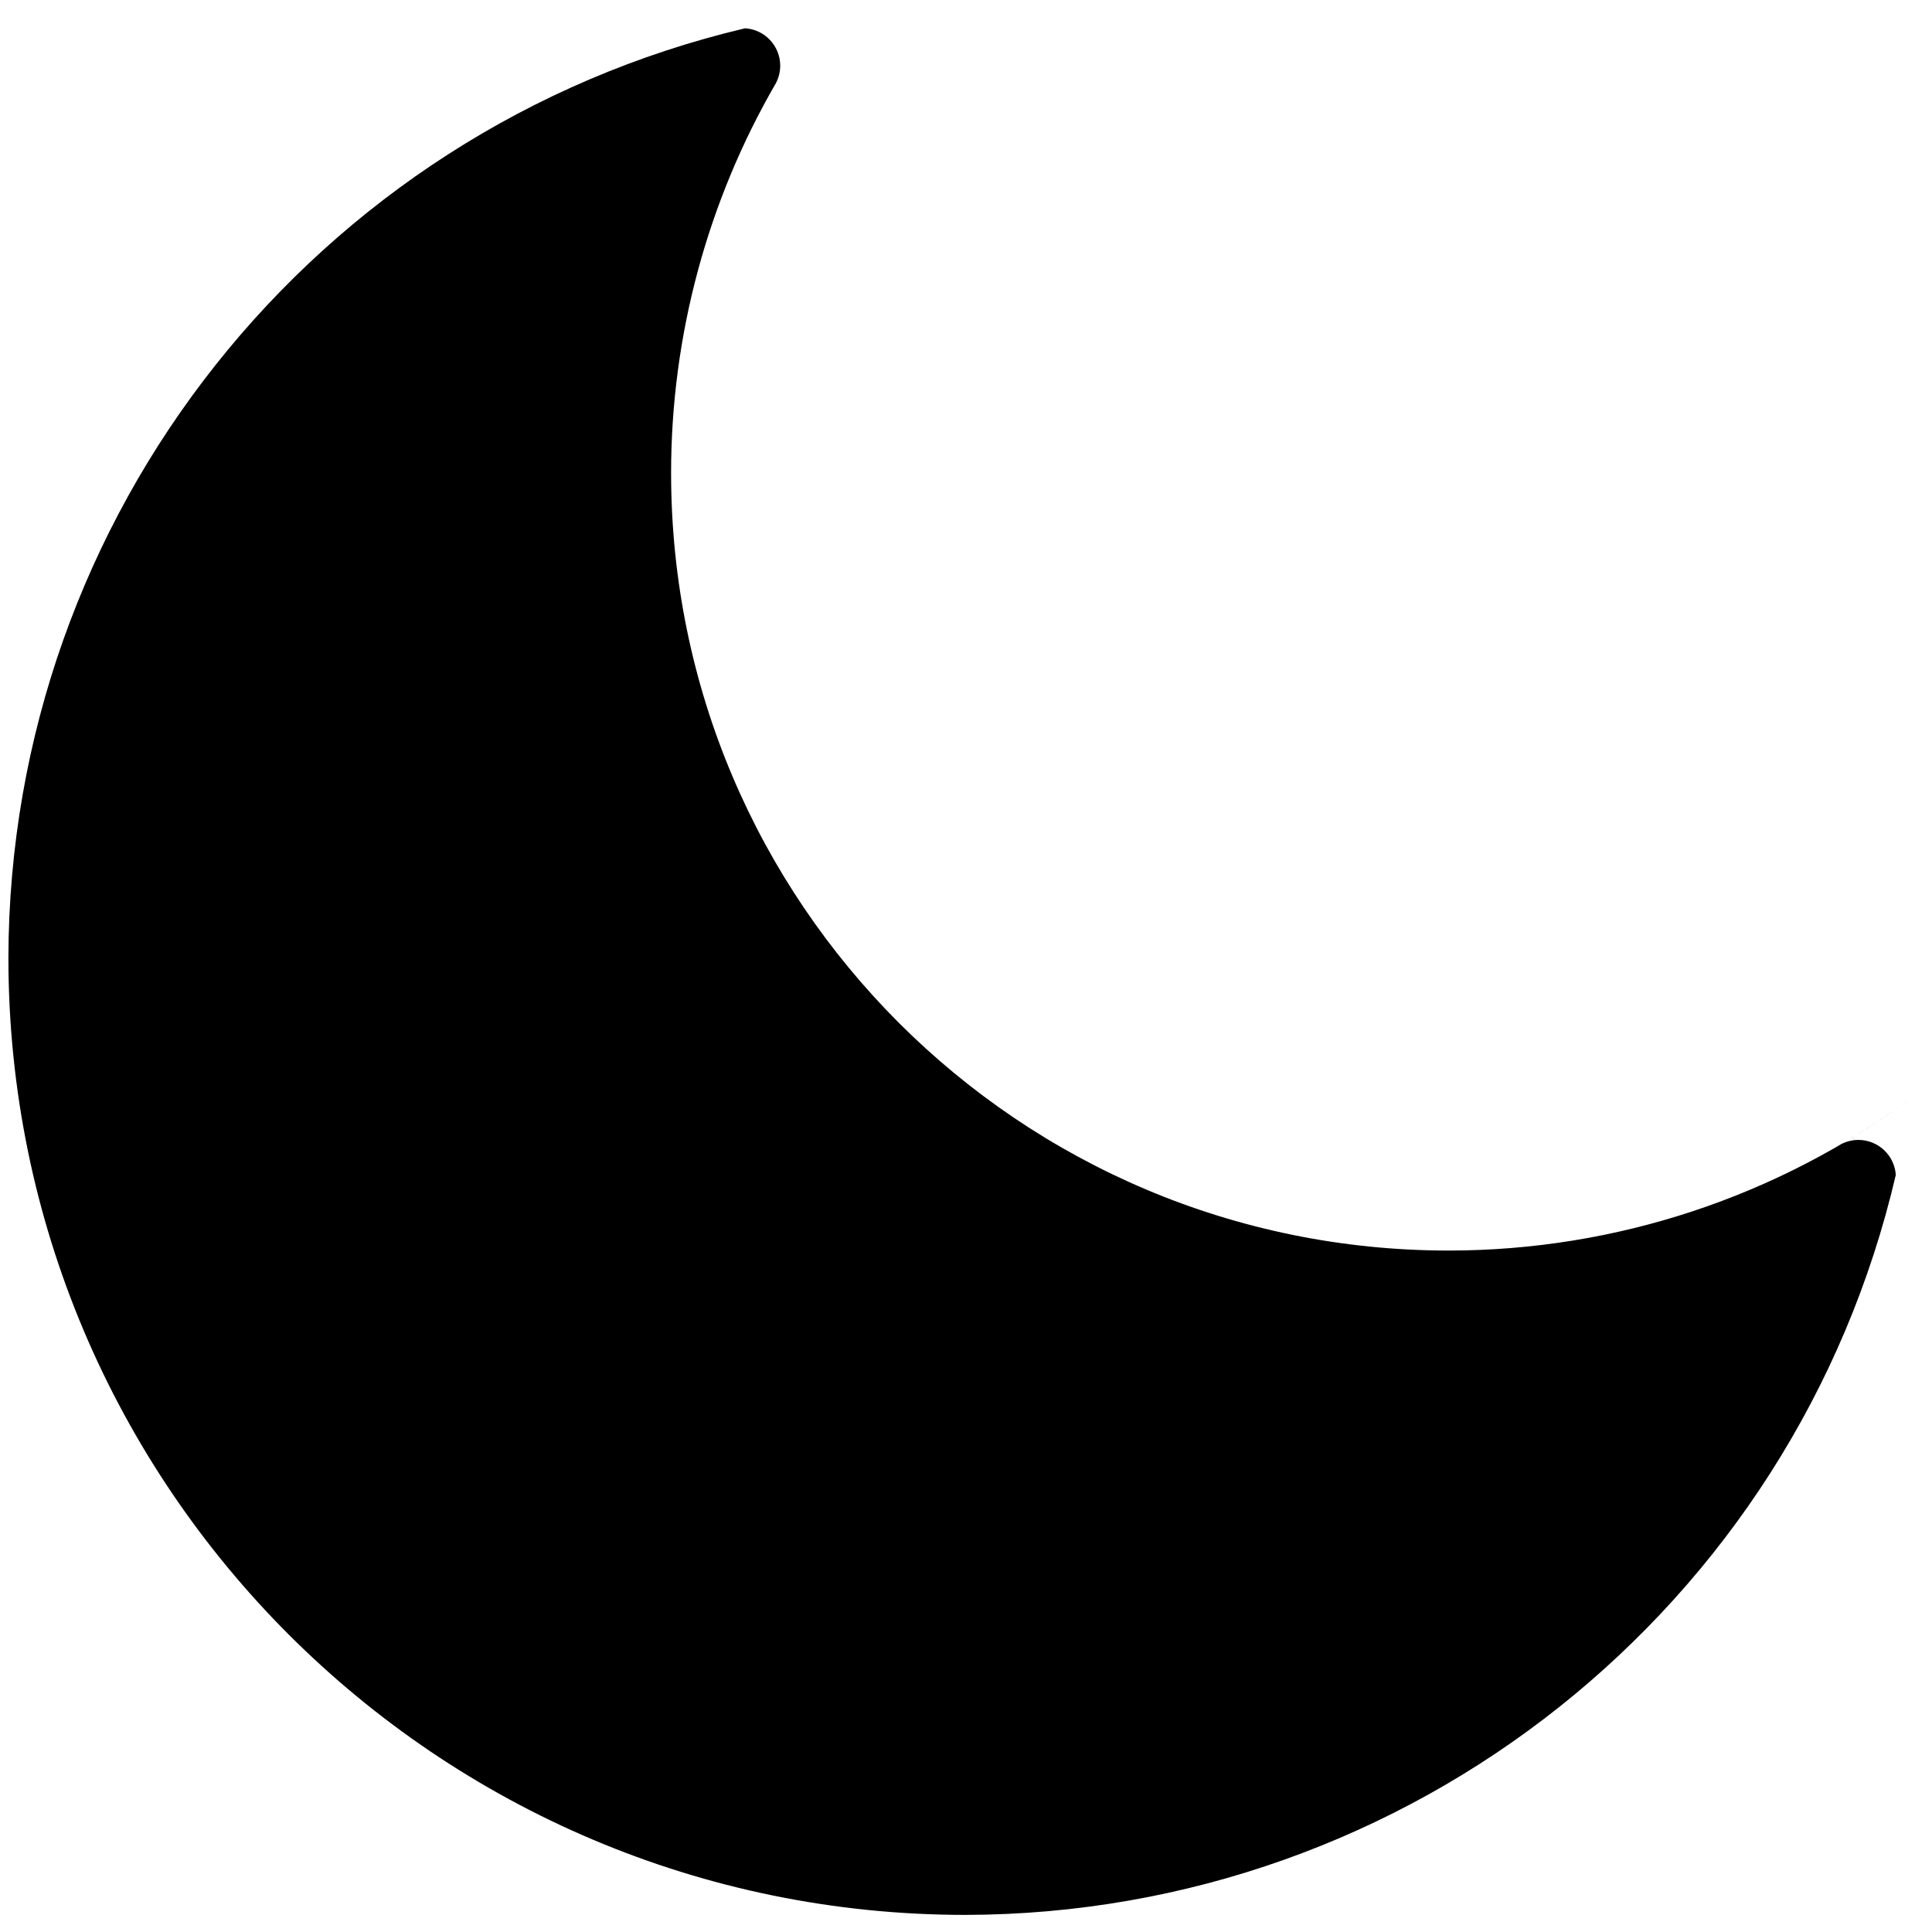
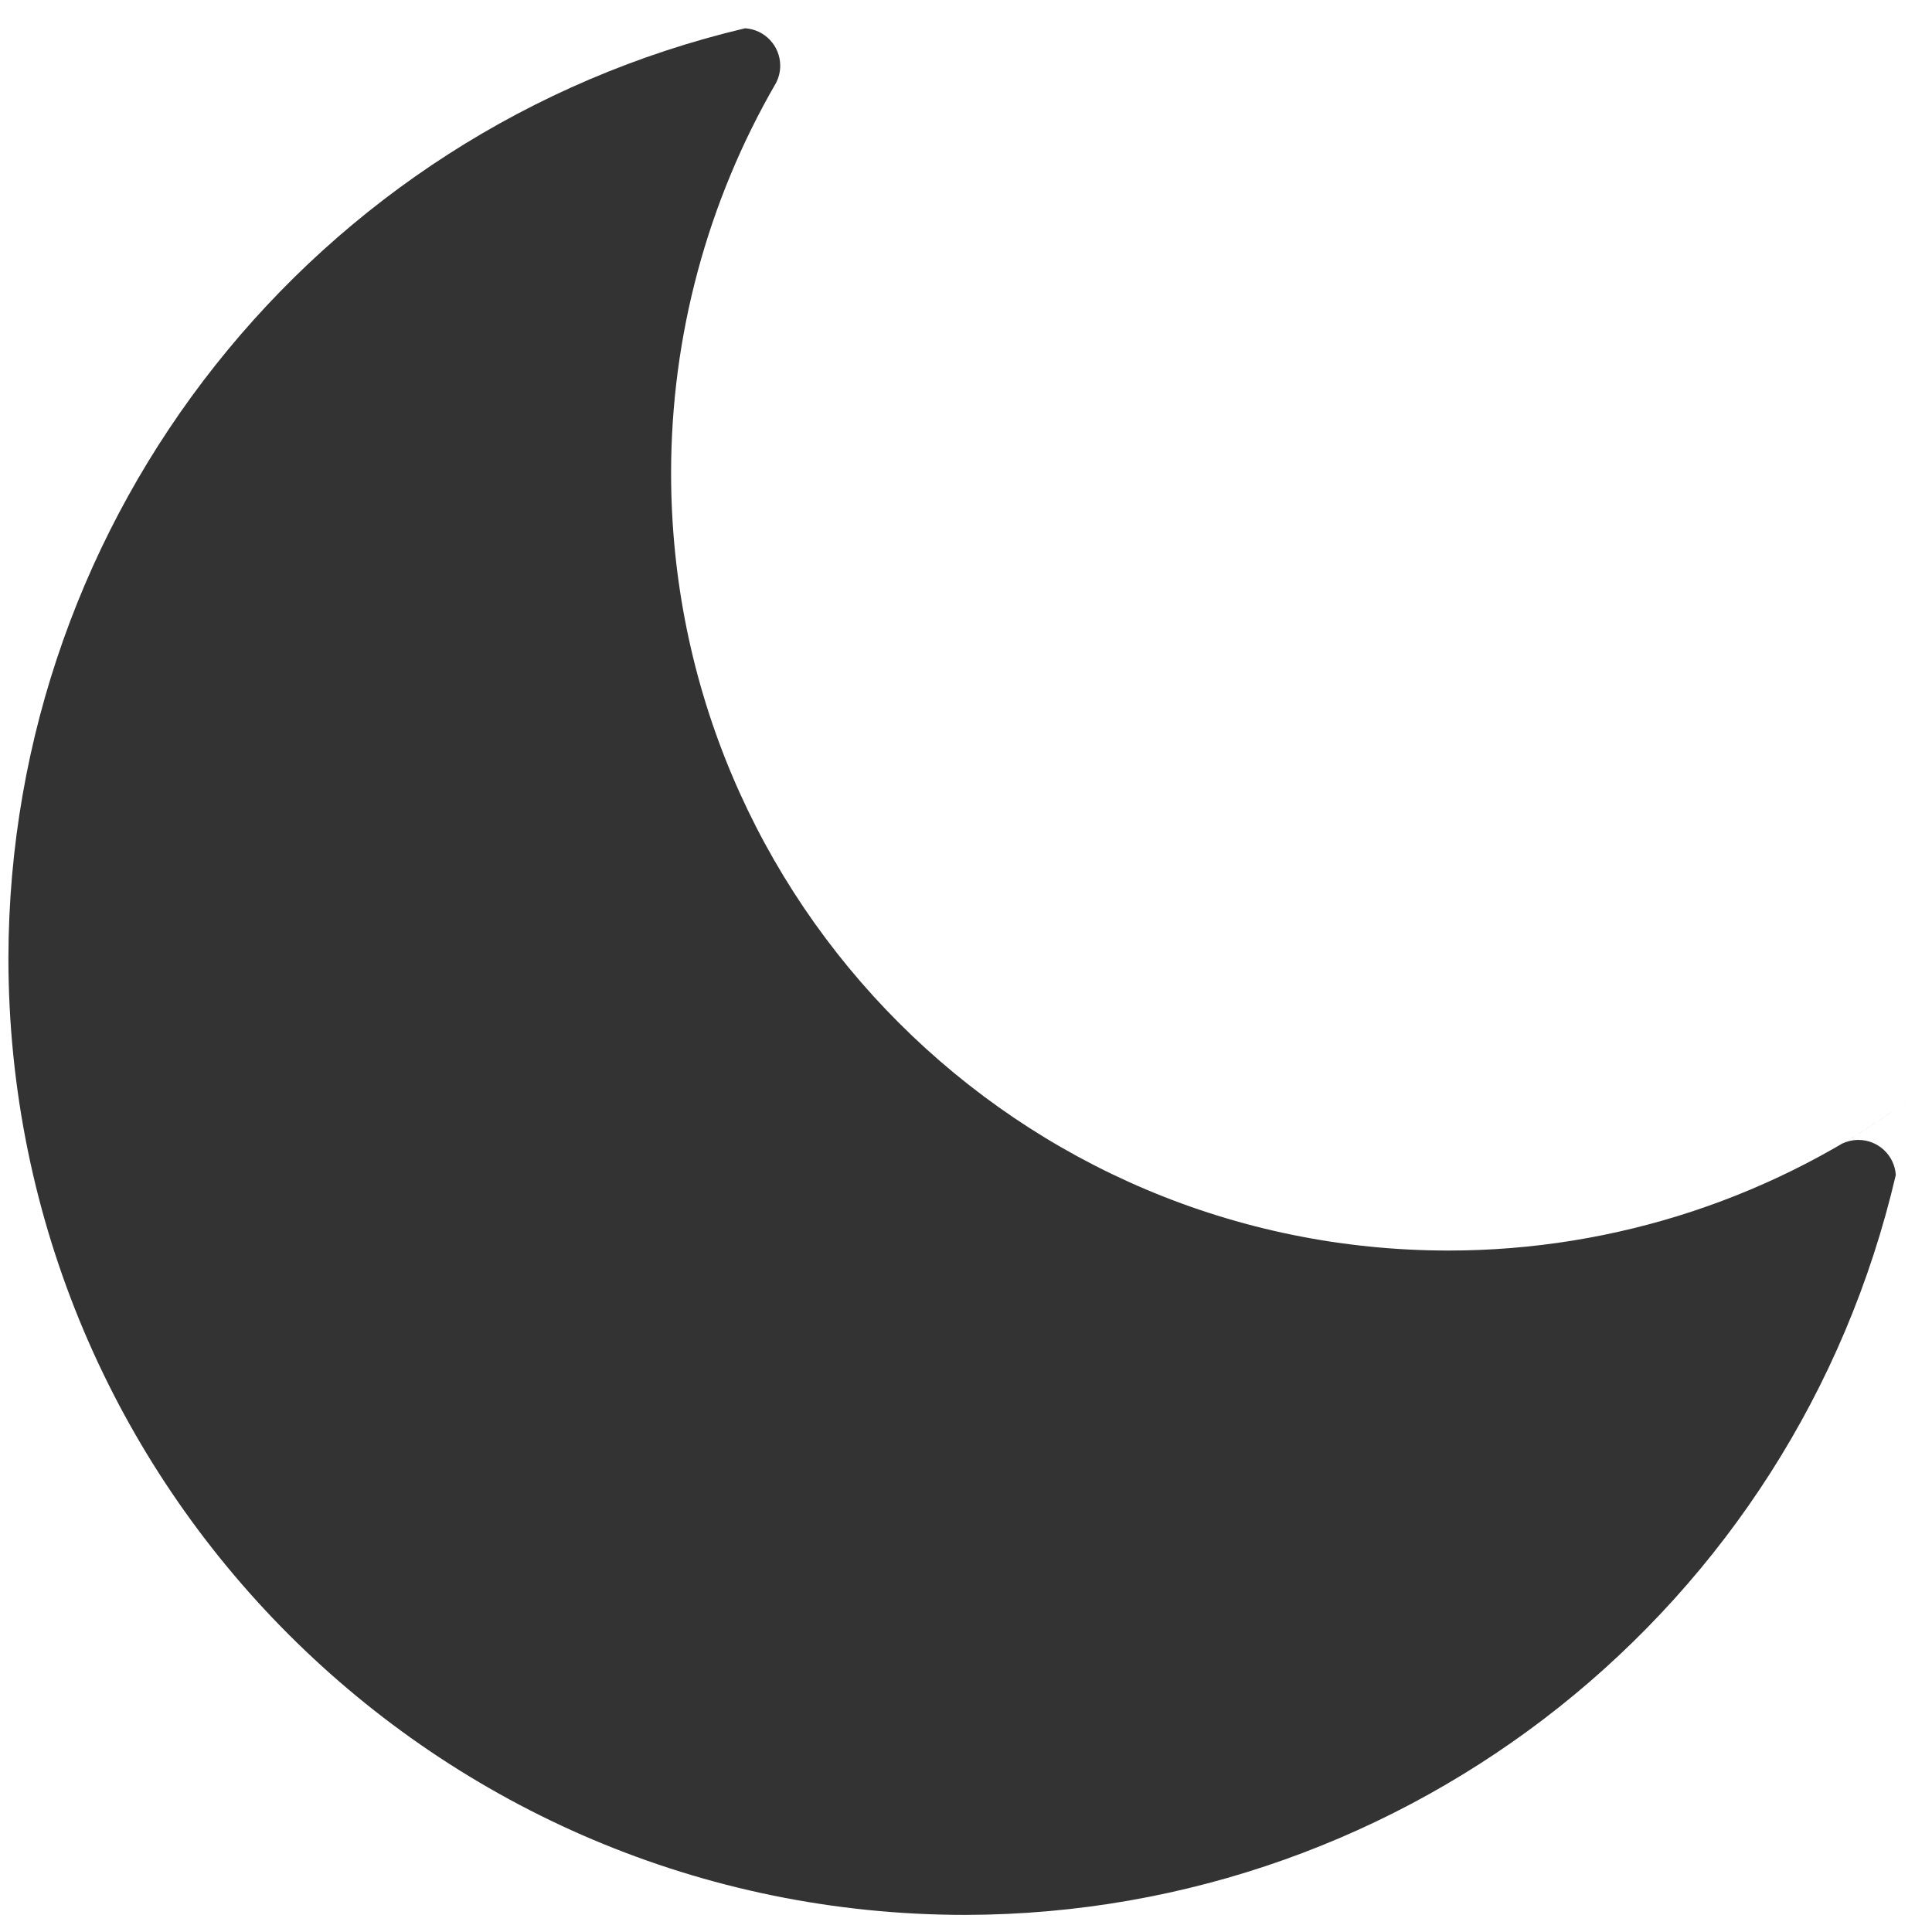
<svg xmlns="http://www.w3.org/2000/svg" height="128" width="128" xml:space="preserve" y="0" x="0" id="Layer_1" version="1.1" viewBox="-45.101 -44.95 319.481 319.481">
  <defs id="defs1" />
  <style id="style1855" type="text/css">.st1{fill-rule:evenodd;clip-rule:evenodd;fill:#f90}</style>
-   <path id="path2" style="display:inline;fill:#000000;stroke-width:3.212;stroke-linecap:round;stroke-linejoin:bevel;stroke-miterlimit:4.1;paint-order:markers fill stroke" d="M 78.108,-40.274 A 158.271,158.271 0 0 0 -43.711,113.432 158.271,158.271 0 0 0 114.56,271.703 158.271,158.271 0 0 0 268.394,149.336 a 158.271,158.271 0 0 0 0,-0.003 6.207,6.207 0 0 0 -6.18,-5.783 6.207,6.207 0 0 0 -0.742,0.046 c -0.027,-0.043 -0.066,-0.109 -0.144,-0.243 0.021,0.068 0.038,0.123 0.141,0.243 a 6.207,6.207 0 0 0 -1.951,0.571 128.578,128.578 0 0 0 1.698,-1.015 c 0.021,0.037 0.051,0.096 0.112,0.2 -0.013,-0.045 -0.029,-0.095 -0.075,-0.174 -0.007,-0.01 -0.012,-0.024 -0.02,-0.036 a 128.578,128.578 0 0 0 9.914,-6.676 128.578,128.578 0 0 1 -76.694,25.378 128.578,128.578 0 0 1 -128.58,-128.577 128.578,128.578 0 0 1 17.32,-64.445 128.578,128.578 0 0 1 0.02,-0.039 6.207,6.207 0 0 0 0.706,-2.877 6.207,6.207 0 0 0 -5.809,-6.18 z" />
+   <path id="path2" style="display:inline;fill:#333333;stroke-width:3.212;stroke-linecap:round;stroke-linejoin:bevel;stroke-miterlimit:4.1;paint-order:markers fill stroke" d="M 78.108,-40.274 A 158.271,158.271 0 0 0 -43.711,113.432 158.271,158.271 0 0 0 114.56,271.703 158.271,158.271 0 0 0 268.394,149.336 a 158.271,158.271 0 0 0 0,-0.003 6.207,6.207 0 0 0 -6.18,-5.783 6.207,6.207 0 0 0 -0.742,0.046 c -0.027,-0.043 -0.066,-0.109 -0.144,-0.243 0.021,0.068 0.038,0.123 0.141,0.243 a 6.207,6.207 0 0 0 -1.951,0.571 128.578,128.578 0 0 0 1.698,-1.015 c 0.021,0.037 0.051,0.096 0.112,0.2 -0.013,-0.045 -0.029,-0.095 -0.075,-0.174 -0.007,-0.01 -0.012,-0.024 -0.02,-0.036 a 128.578,128.578 0 0 0 9.914,-6.676 128.578,128.578 0 0 1 -76.694,25.378 128.578,128.578 0 0 1 -128.58,-128.577 128.578,128.578 0 0 1 17.32,-64.445 128.578,128.578 0 0 1 0.02,-0.039 6.207,6.207 0 0 0 0.706,-2.877 6.207,6.207 0 0 0 -5.809,-6.18 z" />
</svg>
